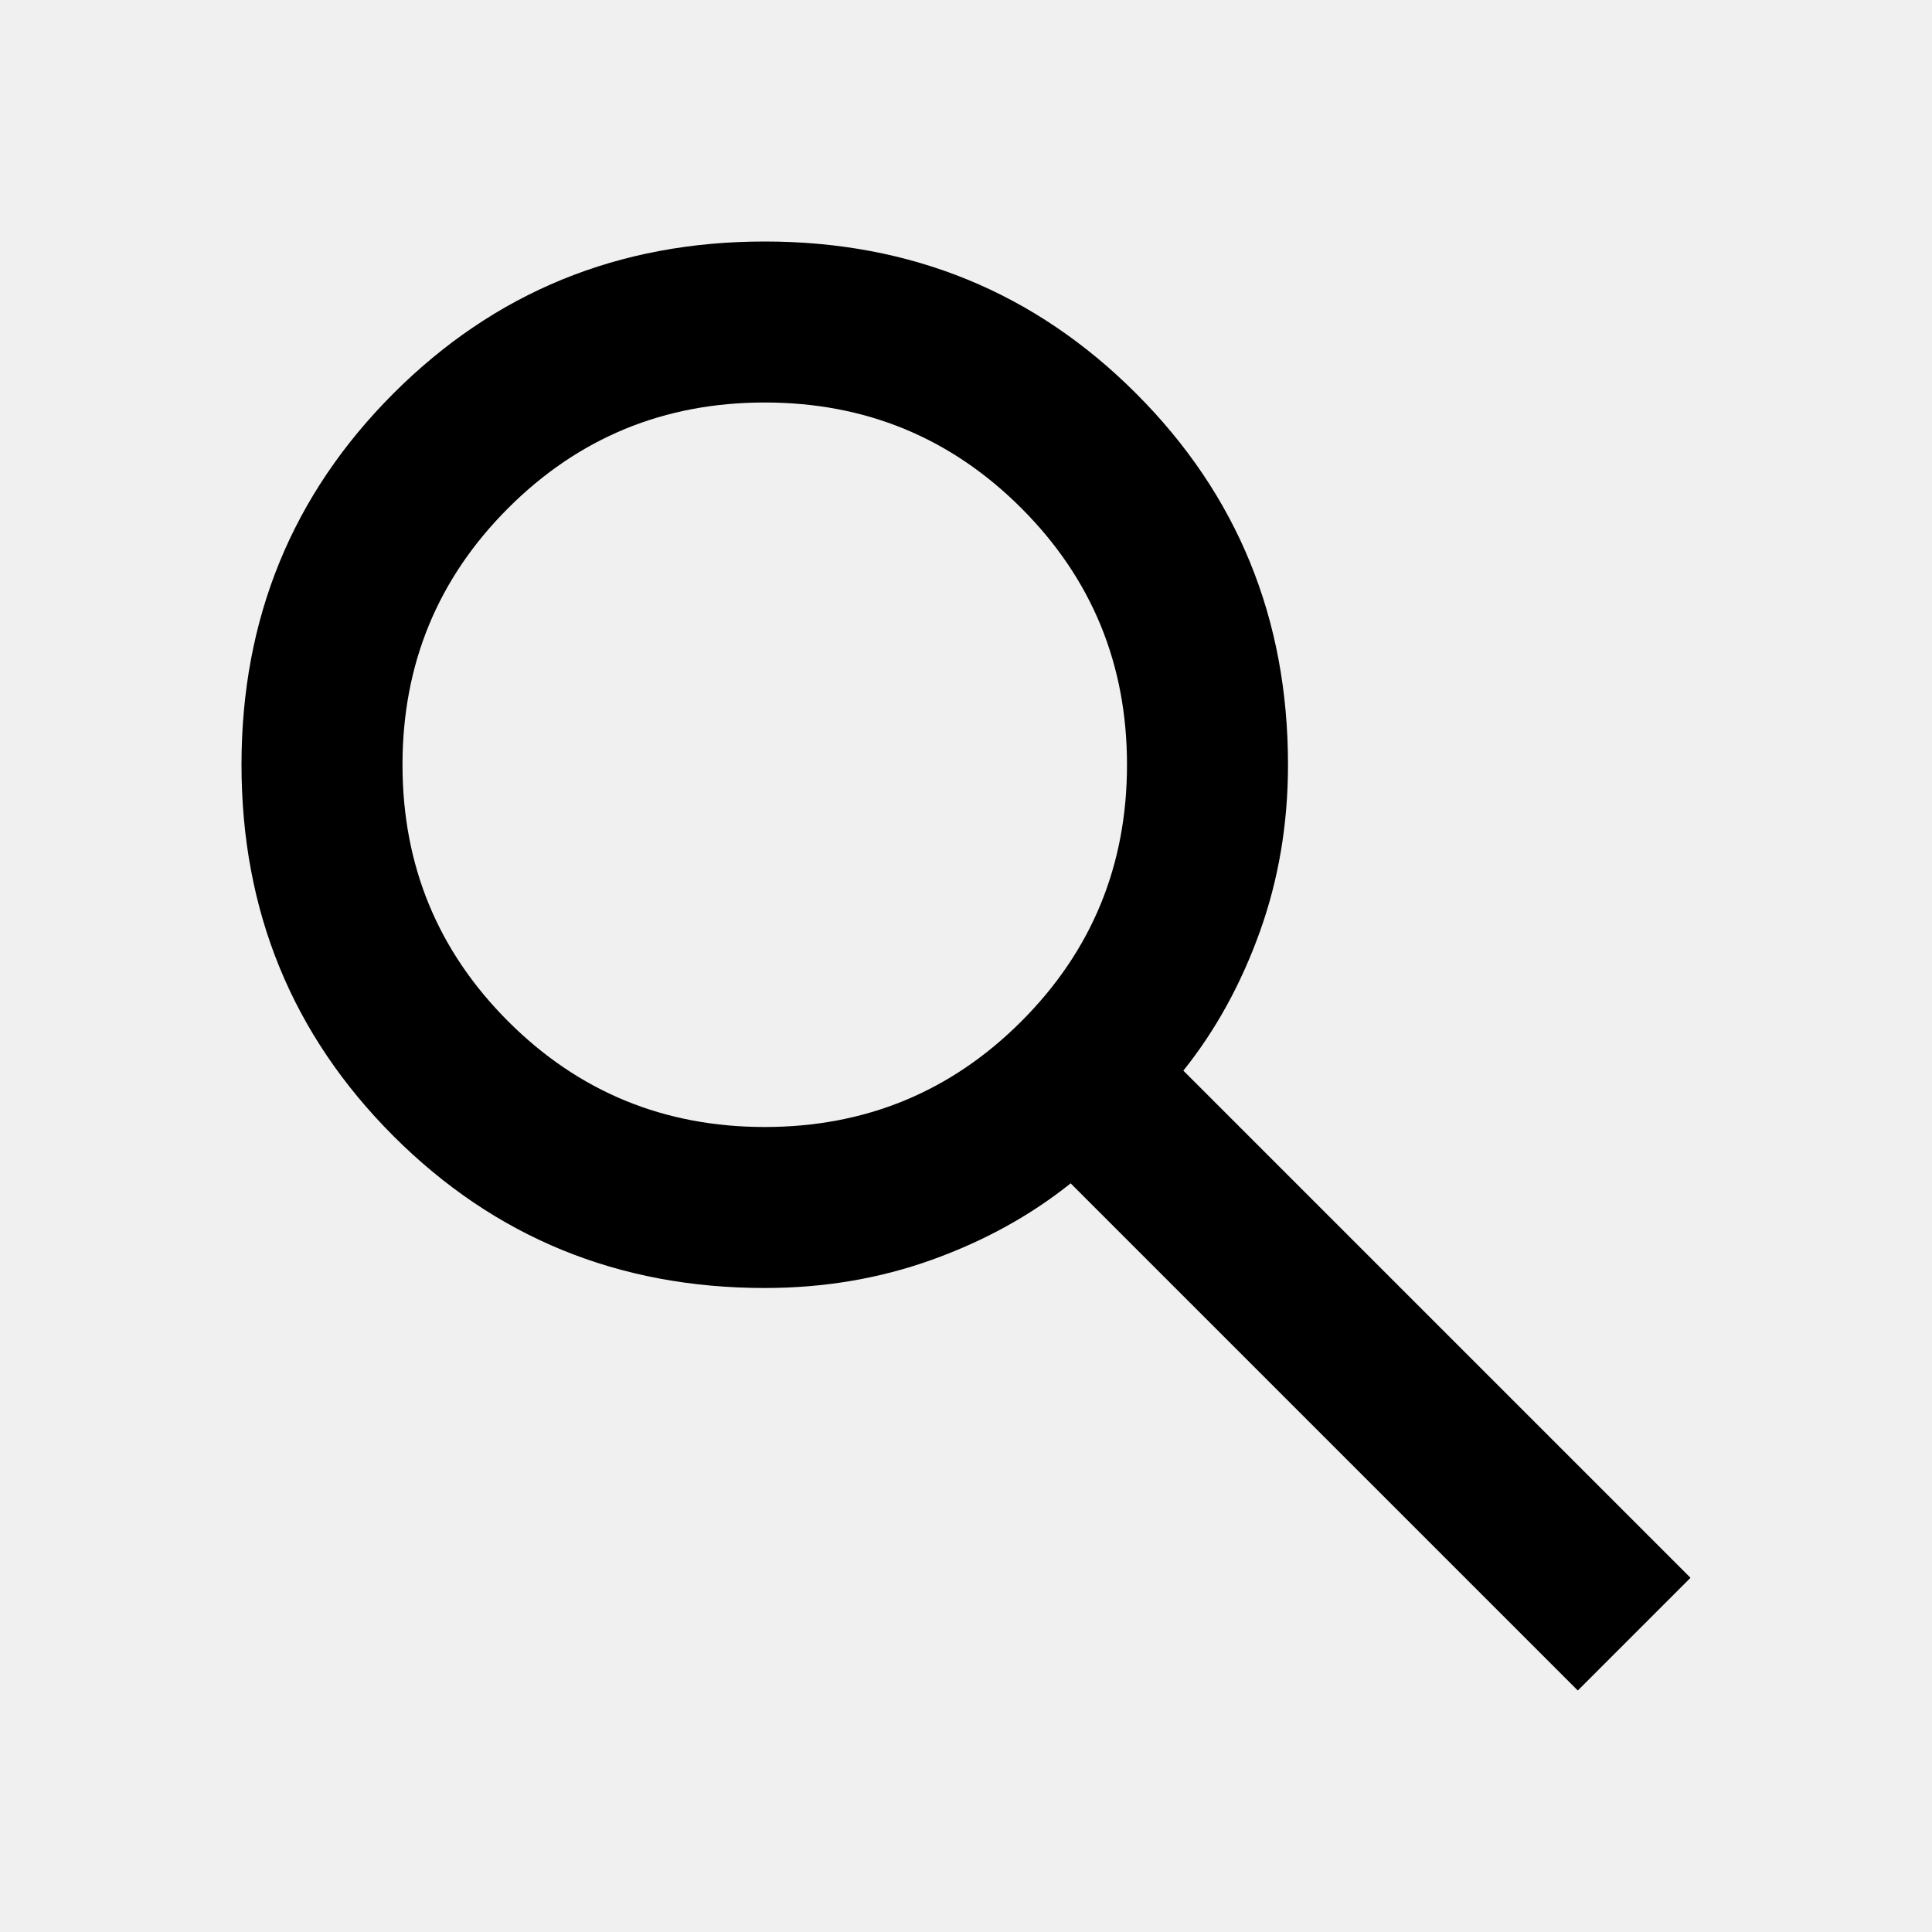
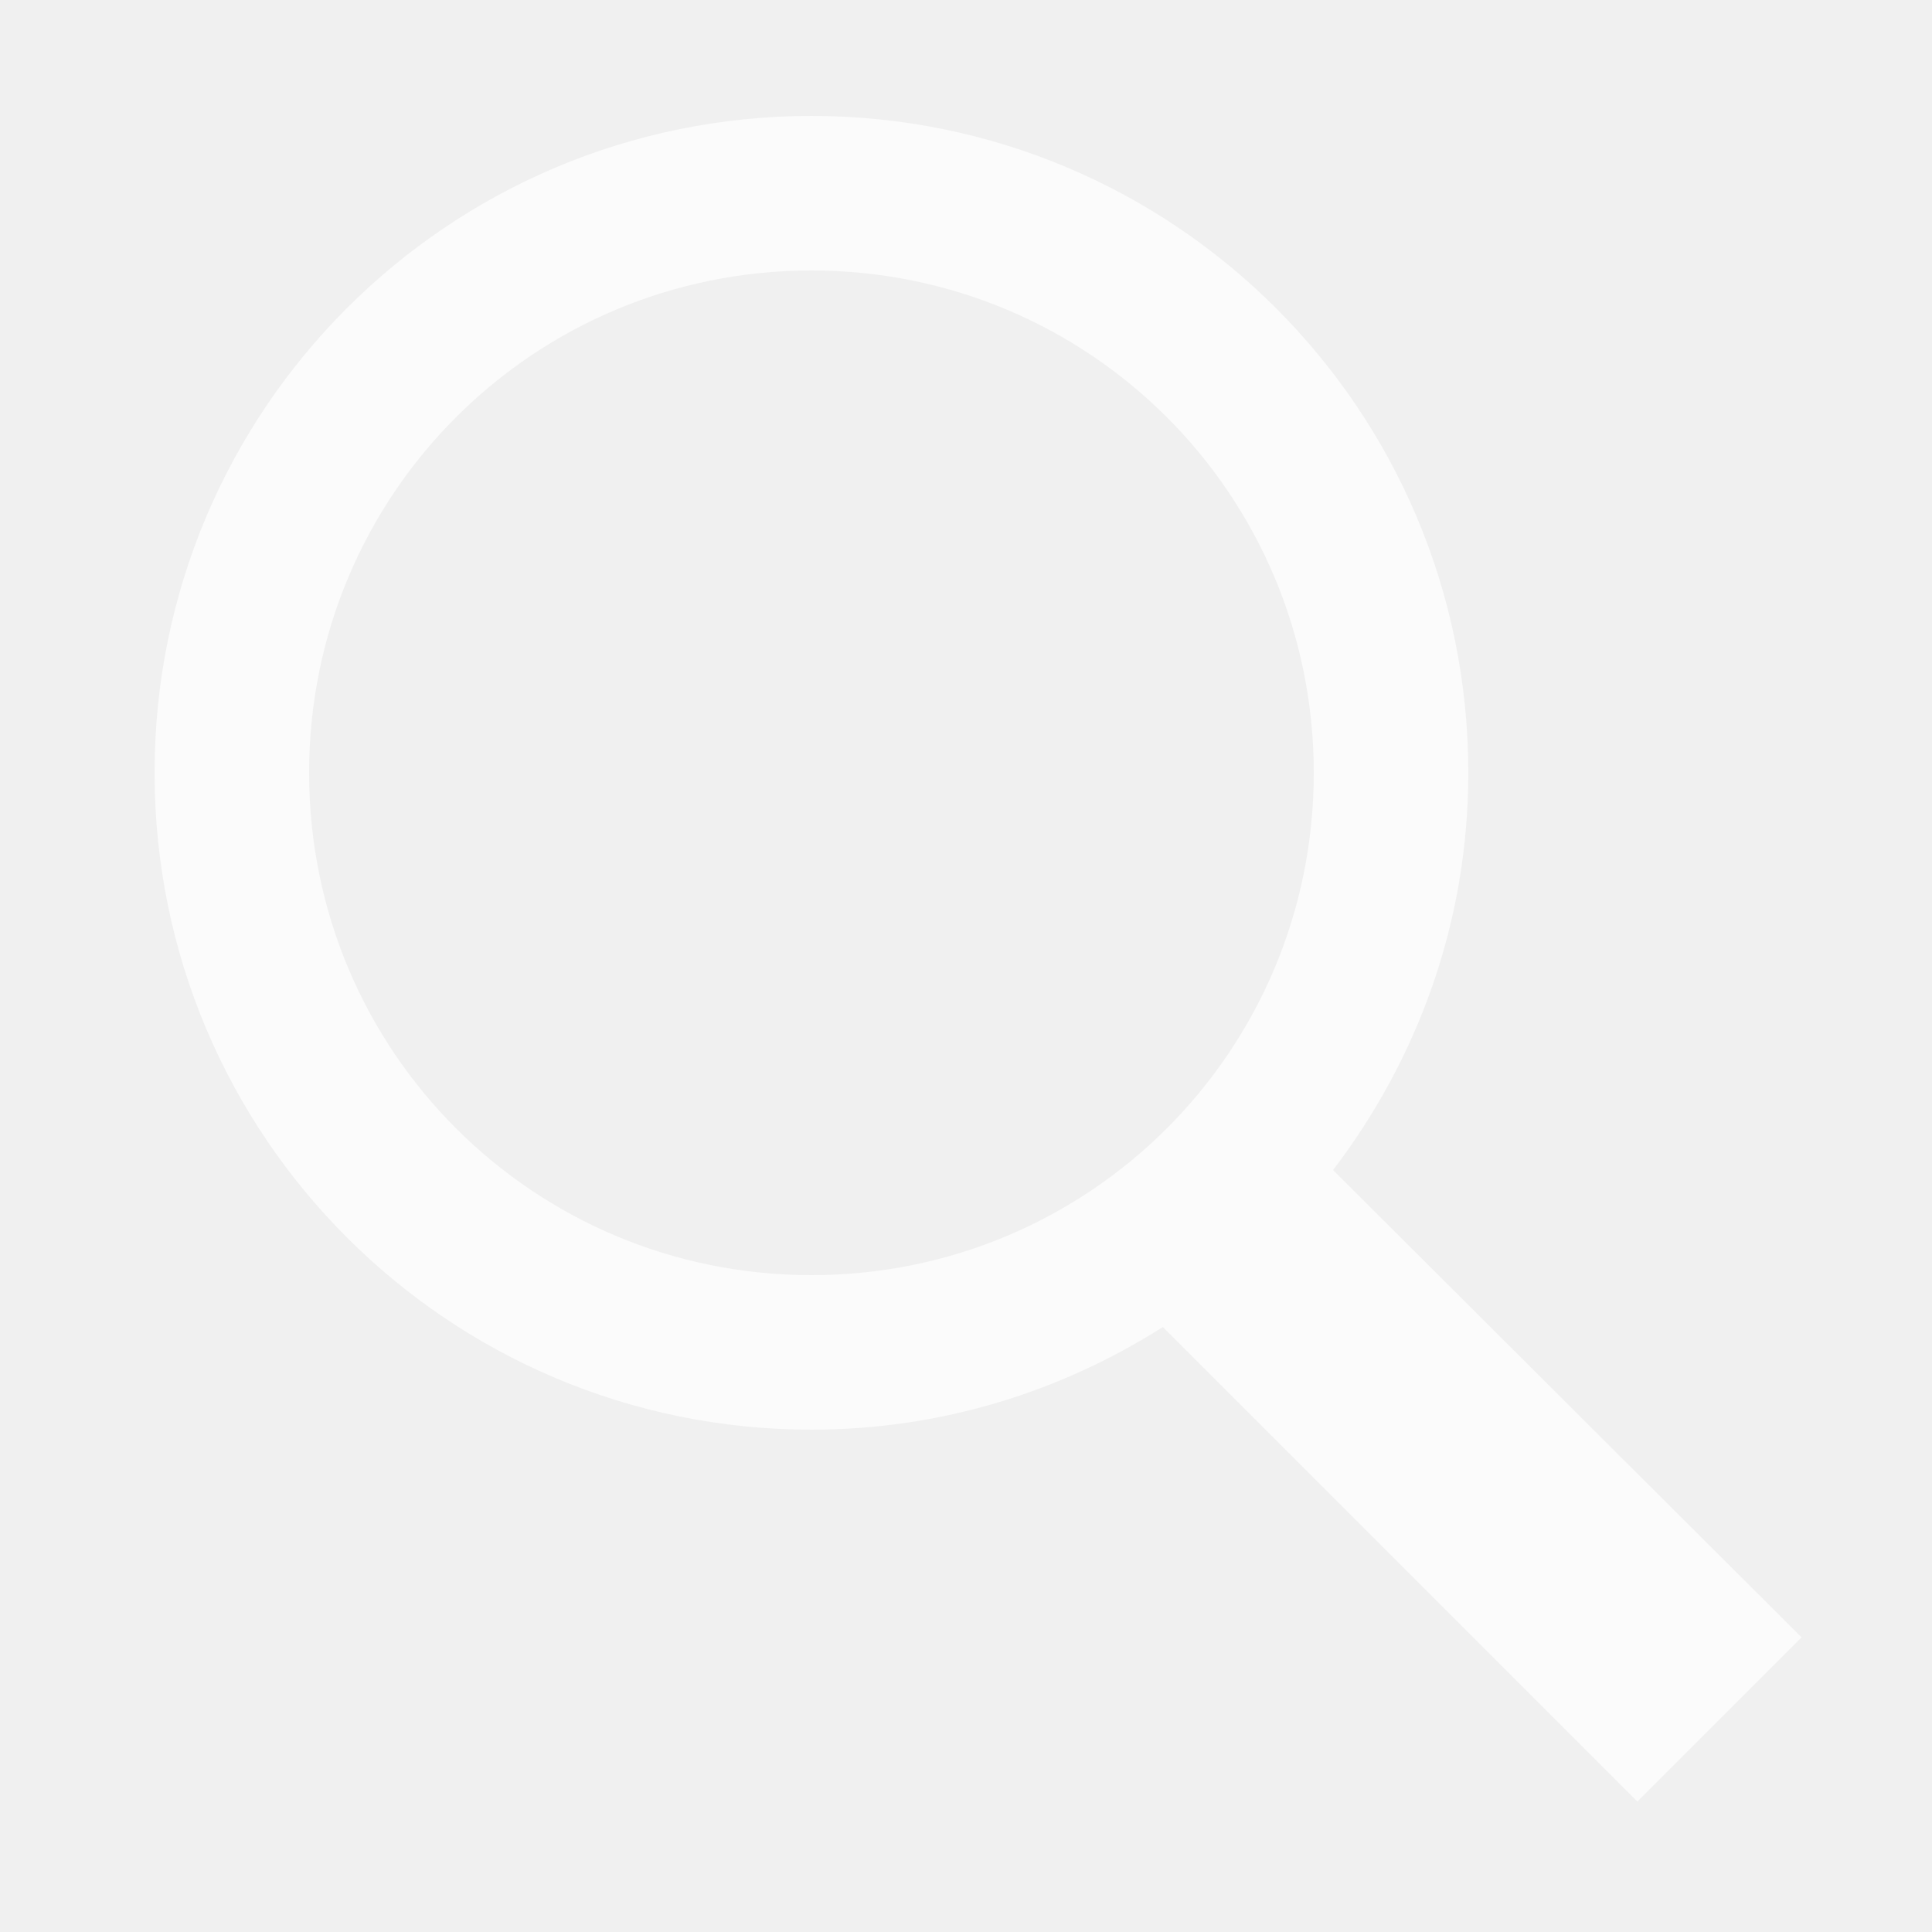
- <svg xmlns="http://www.w3.org/2000/svg" height="24" viewBox="0 -960 960 960" width="24">
-   <path d="M784-120 532-372q-30 24-69 38t-83 14q-109 0-184.5-75.5T120-580q0-109 75.5-184.5T380-840q109 0 184.5 75.5T640-580q0 44-14 83t-38 69l252 252-56 56ZM380-400q75 0 127.5-52.5T560-580q0-75-52.5-127.5T380-760q-75 0-127.5 52.5T200-580q0 75 52.5 127.5T380-400Z" />
+ <svg xmlns="http://www.w3.org/2000/svg" x="0px" y="0px" width="100" height="100" viewBox="0,0,256,256">
+   <g fill-opacity="0.702" fill="#ffffff" fill-rule="nonzero" stroke="none" stroke-width="1" stroke-linecap="butt" stroke-linejoin="miter" stroke-miterlimit="10" stroke-dasharray="" stroke-dashoffset="0" font-family="none" font-weight="none" font-size="none" text-anchor="none" style="mix-blend-mode: normal">
+     <g transform="scale(5.12,5.12)">
+       <path d="M21,3c-9.398,0 -17,7.602 -17,17c0,9.398 7.602,17 17,17c3.355,0 6.461,-0.984 9.094,-2.656l12.281,12.281l4.25,-4.25l-12.125,-12.094c2.18,-2.859 3.5,-6.402 3.5,-10.281c0,-9.398 -7.602,-17 -17,-17zM21,7c7.199,0 13,5.801 13,13c0,7.199 -5.801,13 -13,13c-7.199,0 -13,-5.801 -13,-13c0,-7.199 5.801,-13 13,-13z" />
+     </g>
+   </g>
</svg>
